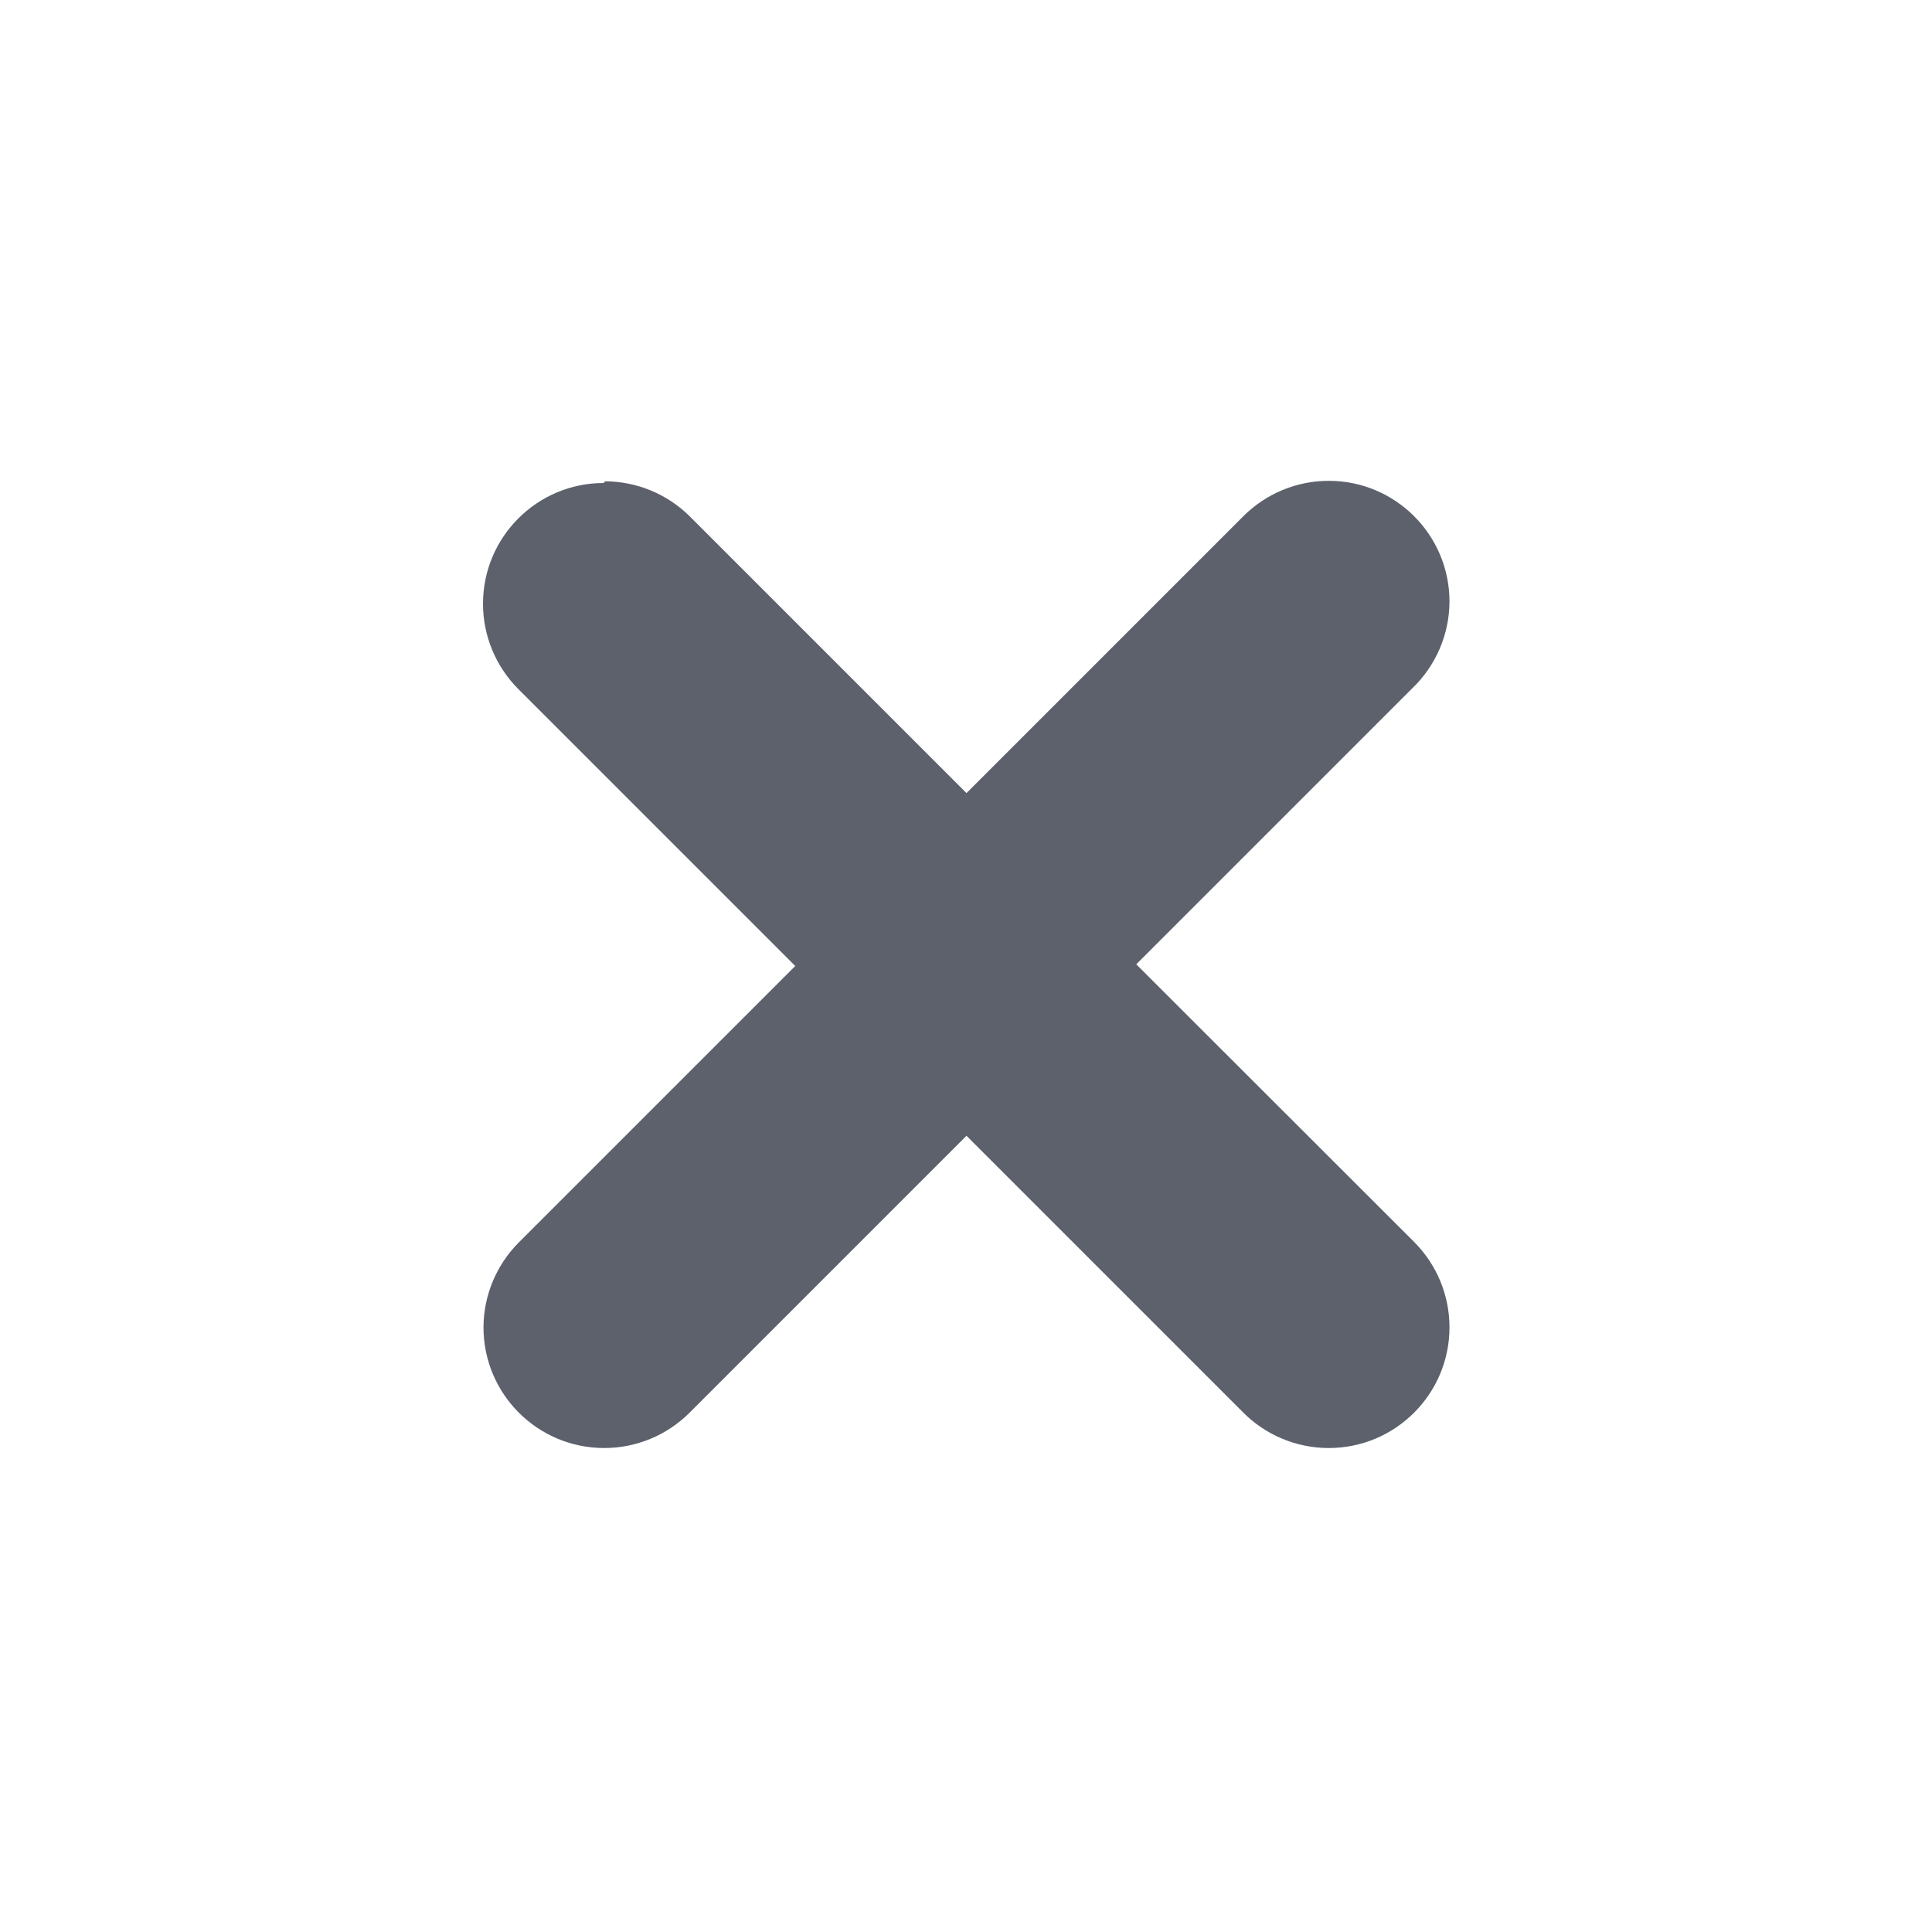
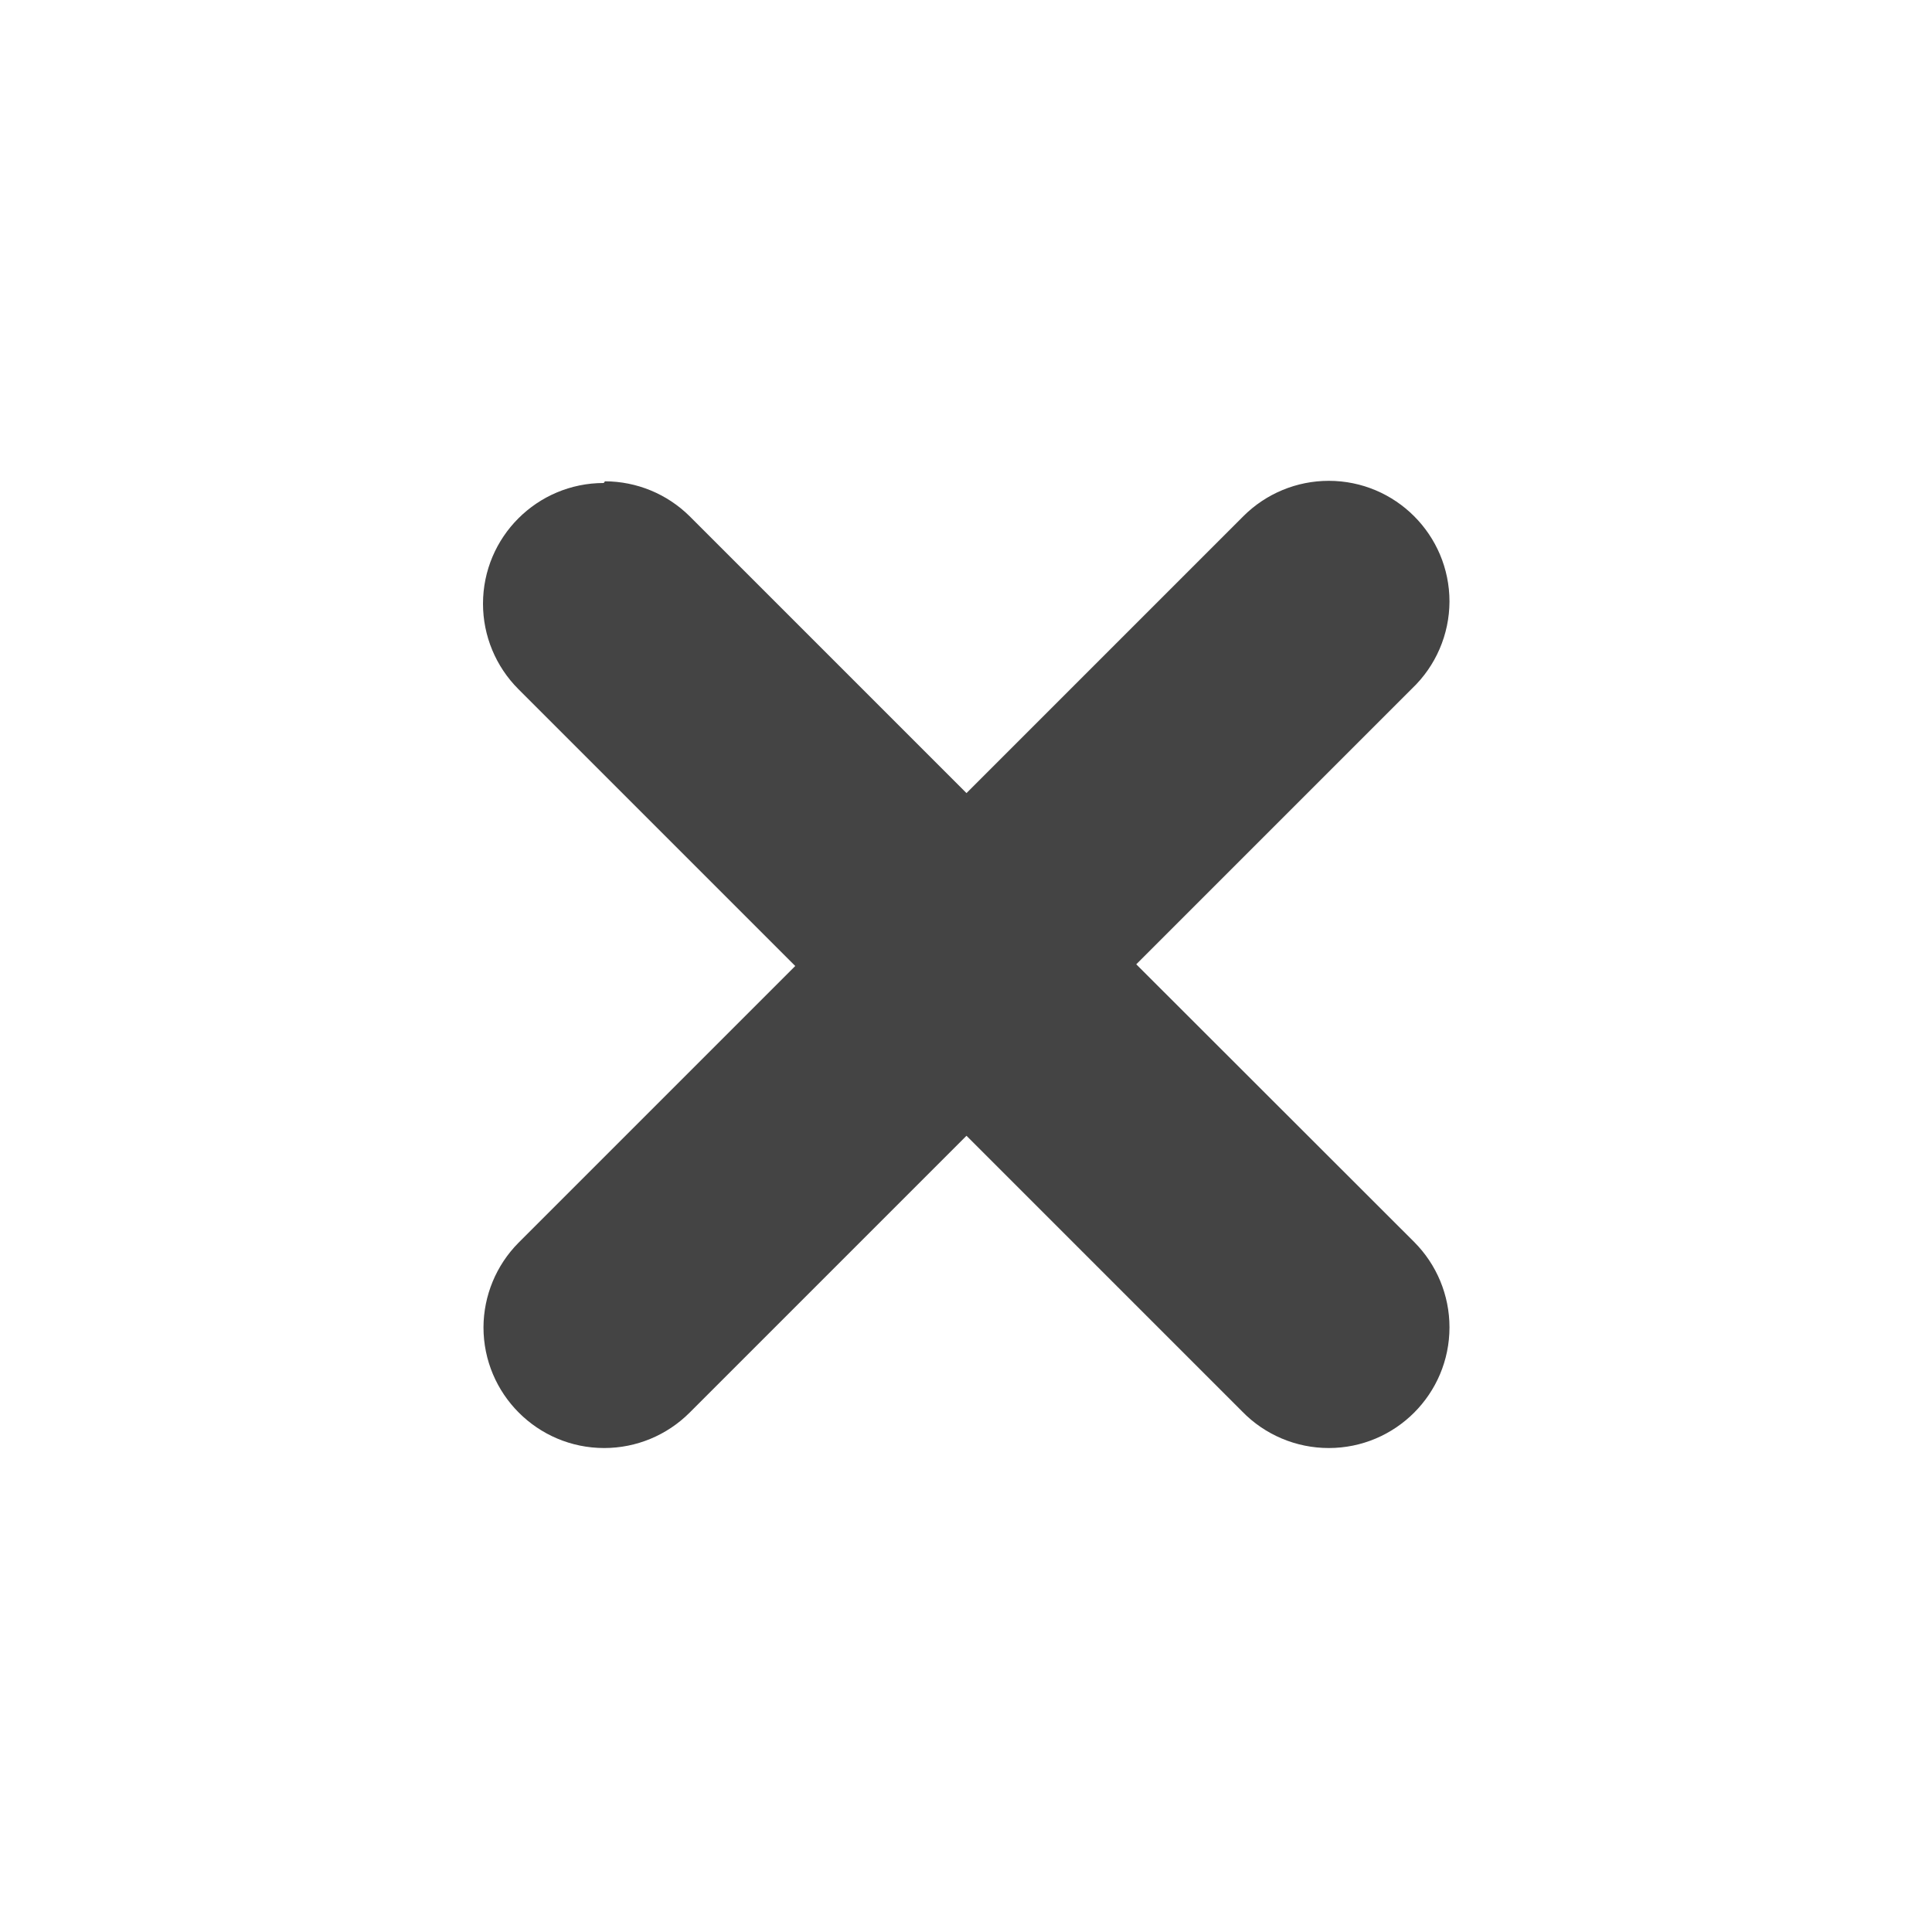
<svg xmlns="http://www.w3.org/2000/svg" width="16" height="16" viewBox="0 0 16 16">
  <defs>
    <style type="text/css" id="current-color-scheme">
-    .ColorScheme-Text { color:#5c616c; } .ColorScheme-Highlight { color:#5294e2; } .ColorScheme-ButtonBackground { color:#d3dae3; }
+    .ColorScheme-Text { color:#444444; } .ColorScheme-Highlight { color:#4285f4; } .ColorScheme-ButtonBackground { color:#dfdfdf; }
  </style>
  </defs>
  <path style="fill:currentColor;opacity:1" class="ColorScheme-Text" d="M 11.004 3.982 A 1 1 0 0 0 10.297 4.275 L 8.004 6.568 L 5.721 4.285 A 1 1 0 0 0 5.711 4.275 A 1 1 0 0 0 5.01 3.986 L 5 4 A 1 1 0 0 0 4 5 A 1 1 0 0 0 4.293 5.707 L 6.586 8 L 4.293 10.293 A 1 1 0 0 0 4.004 10.992 A 1 1 0 0 0 5.004 11.992 A 1 1 0 0 0 5.711 11.699 L 8.004 9.406 L 10.287 11.689 A 1 1 0 0 0 11.004 11.992 A 1 1 0 0 0 12.004 10.992 A 1 1 0 0 0 11.711 10.285 L 9.41 7.986 L 11.693 5.703 A 1 1 0 0 0 12.004 4.982 A 1 1 0 0 0 11.004 3.982 z" />
</svg>
